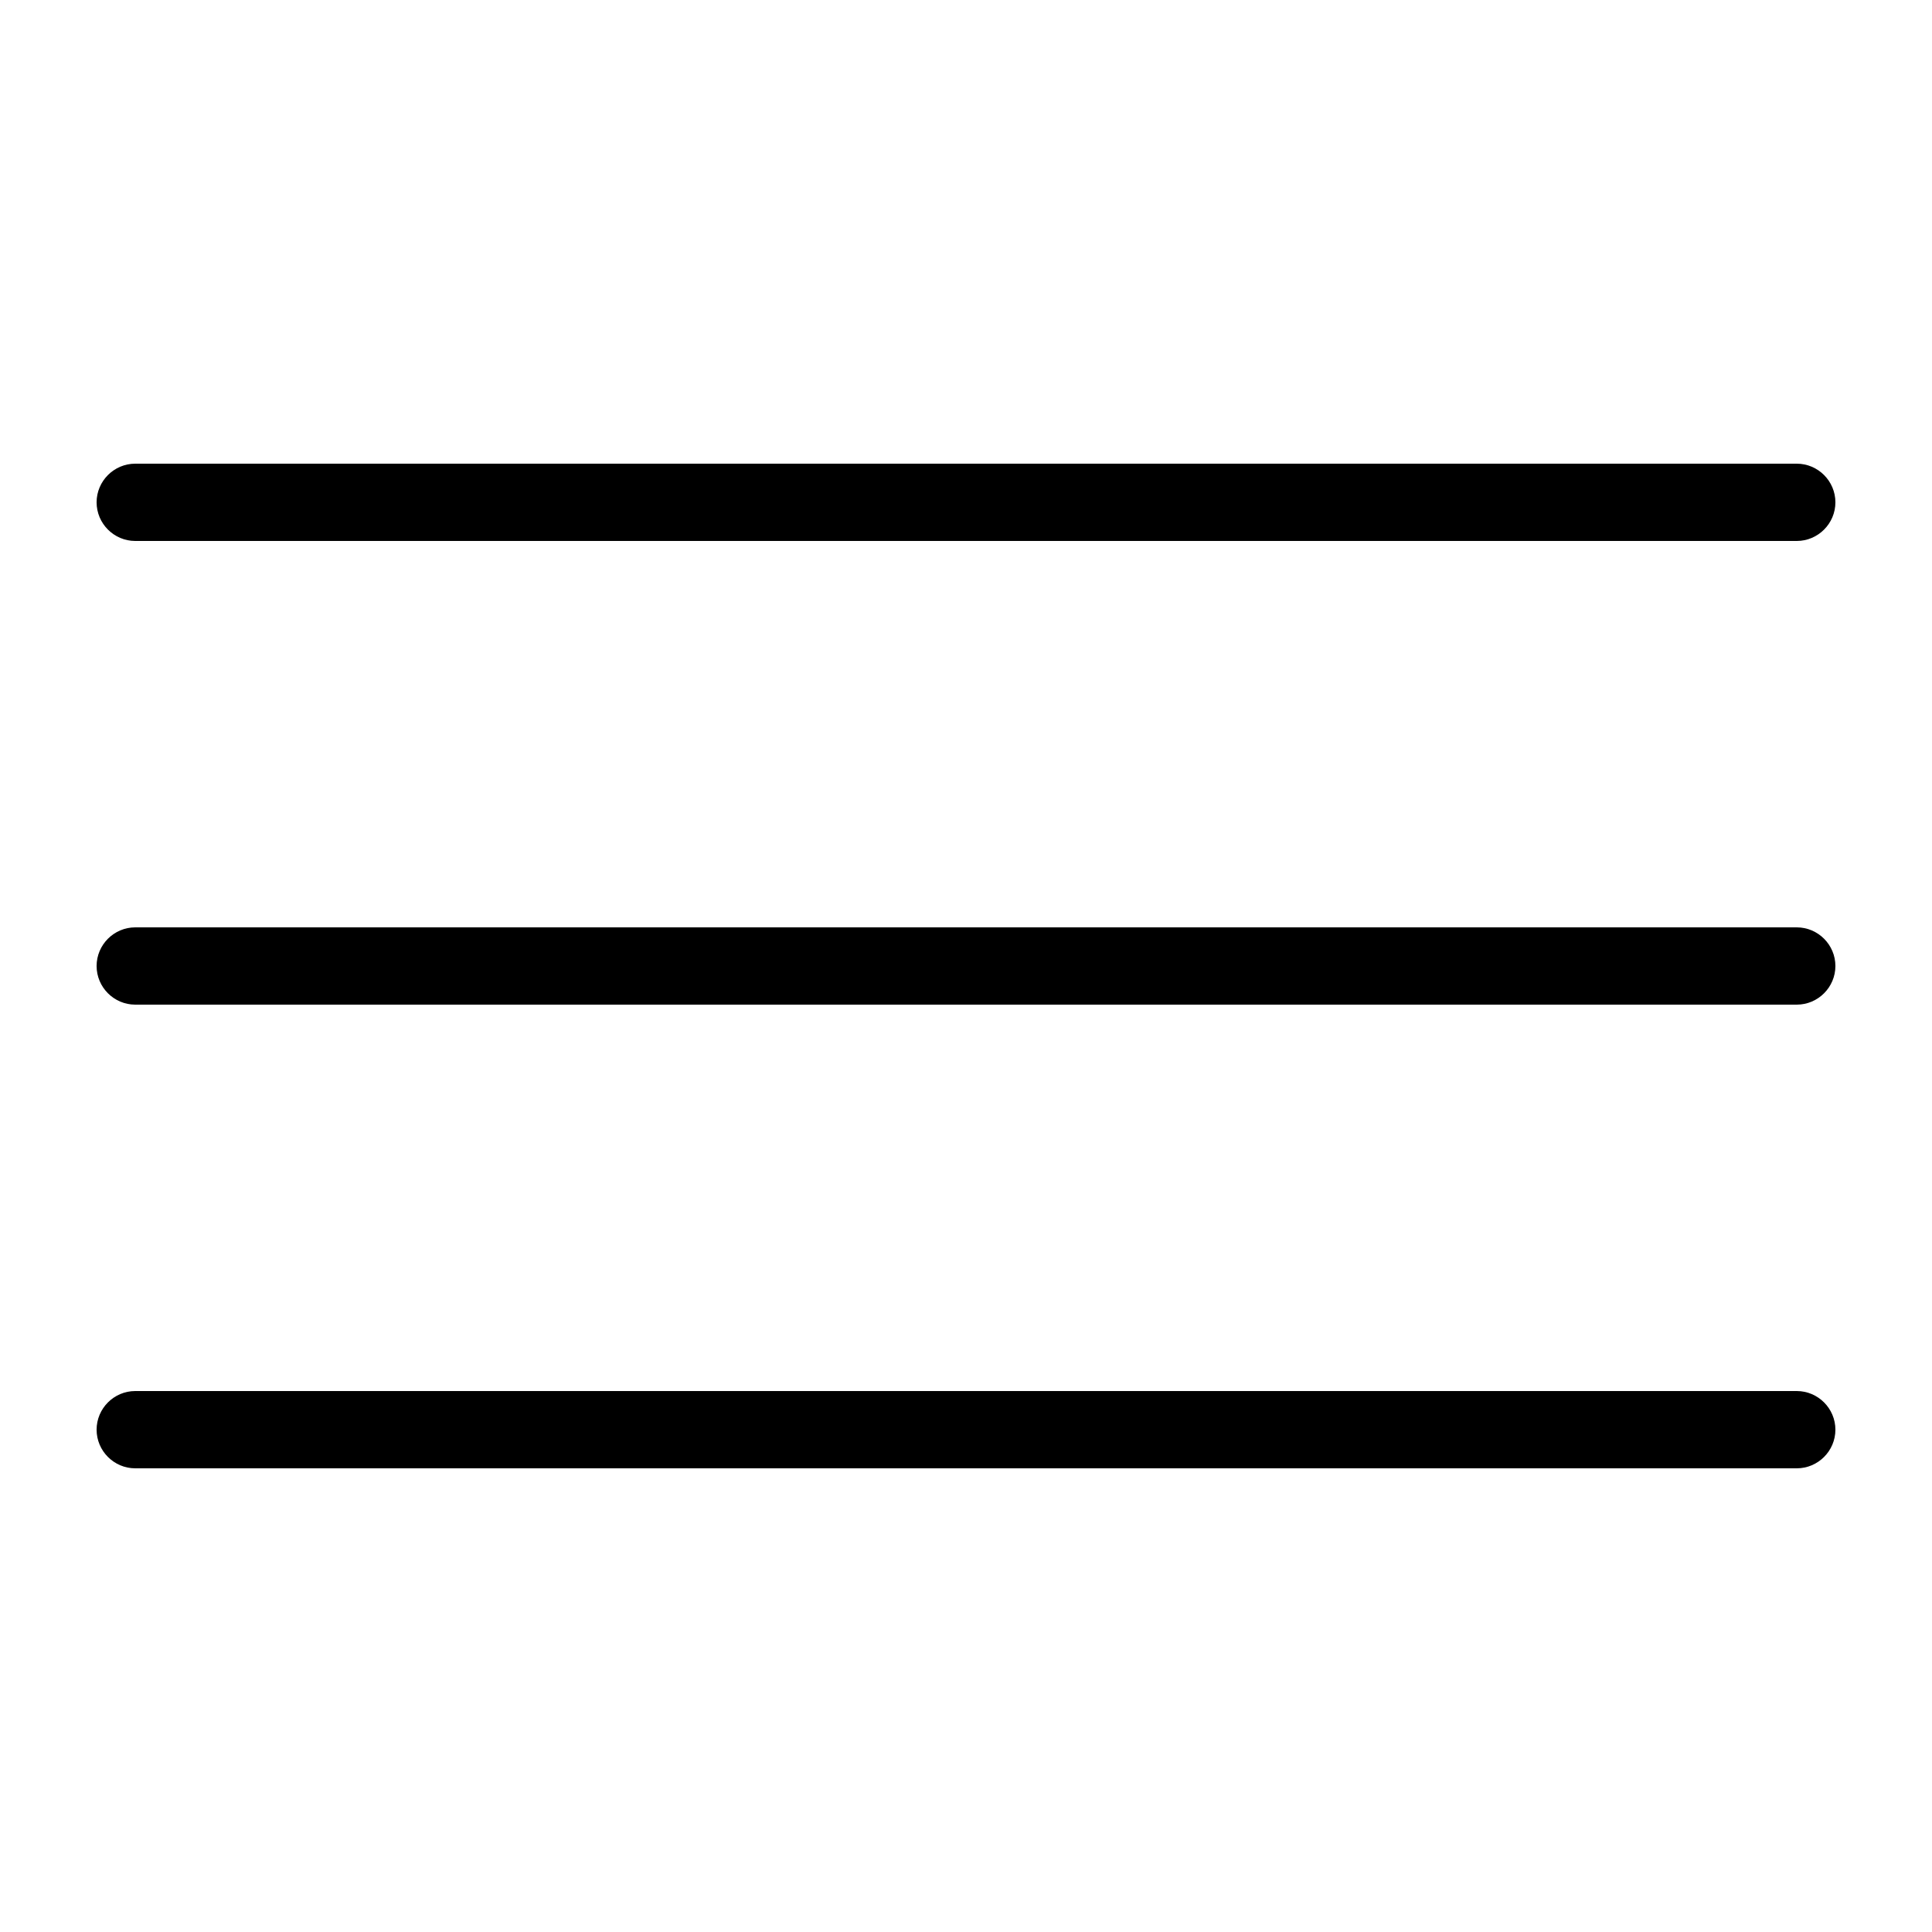
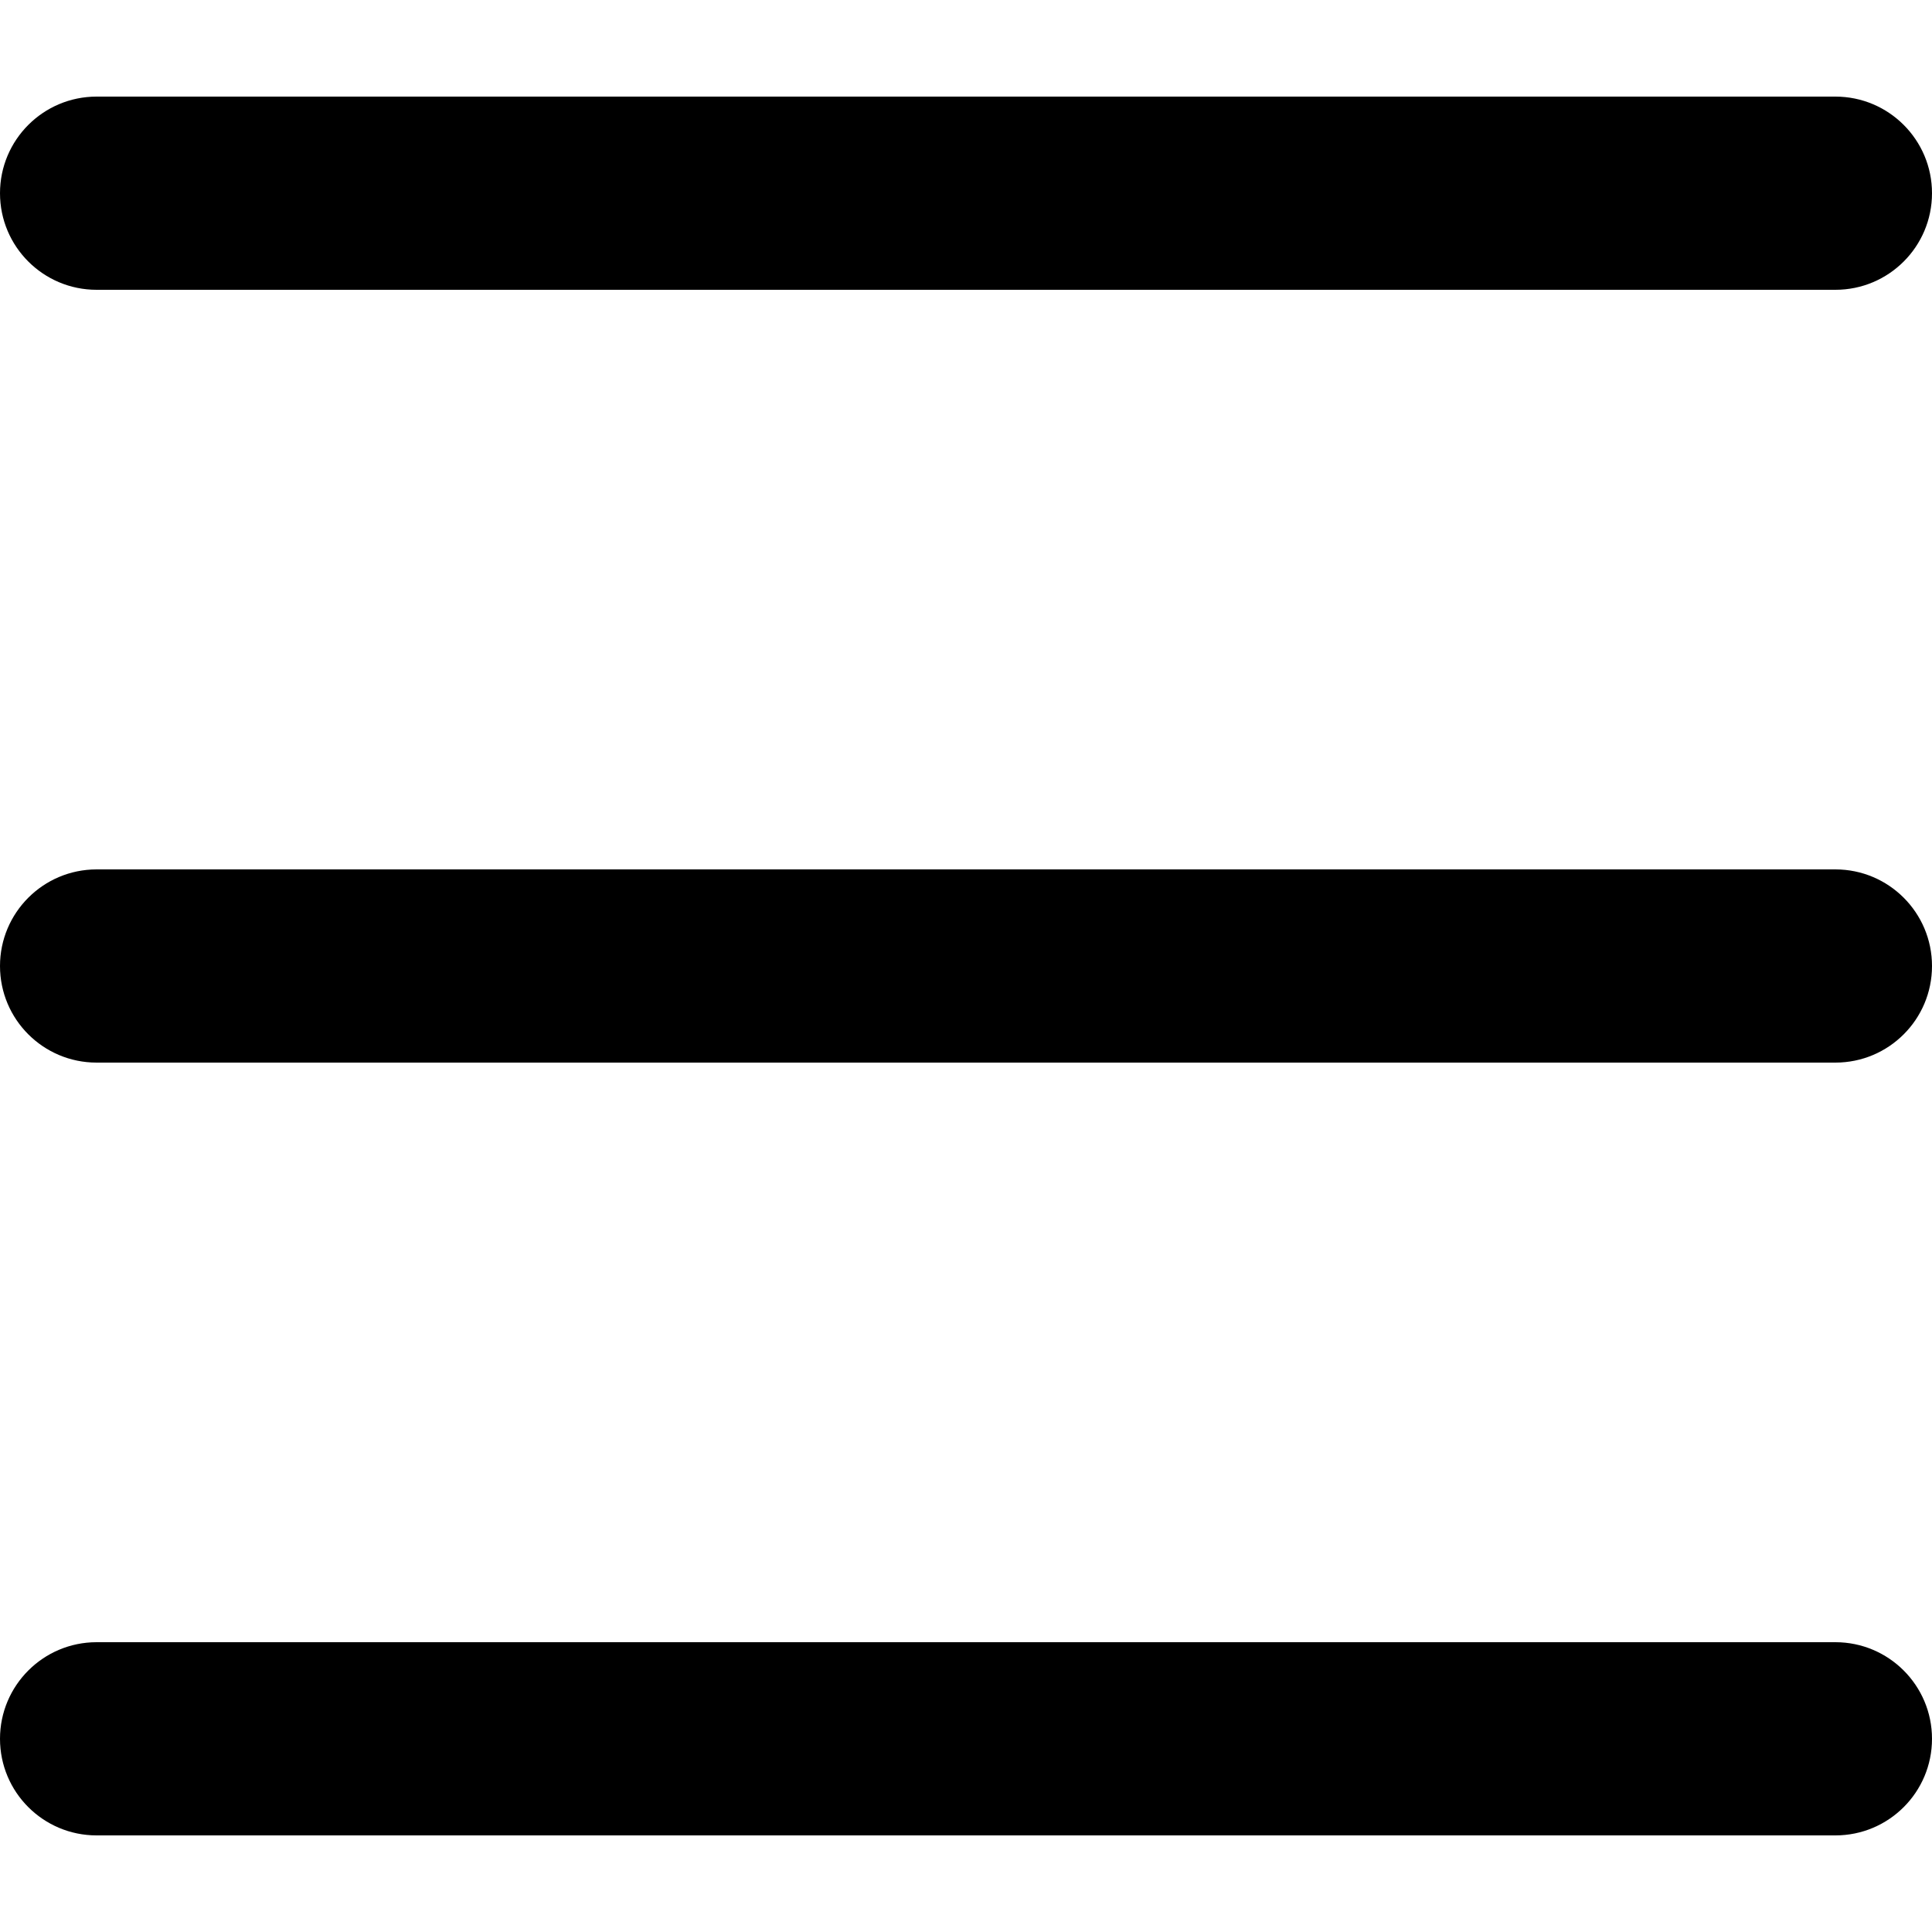
- <svg xmlns="http://www.w3.org/2000/svg" class="svg-icon" style="width: 1em; height: 1em;vertical-align: middle;fill: currentColor;overflow: hidden;" viewBox="0 0 1024 1024" version="1.1">
-   <path d="M972.8 512c0 11.264-9.216 20.48-20.48 20.48H71.68c-11.264 0-20.48-9.216-20.48-20.48s9.216-20.48 20.48-20.48h880.64c11.264 0 20.48 9.216 20.48 20.48zM71.68 286.72h880.64c11.264 0 20.48-9.216 20.48-20.48s-9.216-20.48-20.48-20.48H71.68c-11.264 0-20.48 9.216-20.48 20.48s9.216 20.48 20.48 20.48z m880.64 450.56H71.68c-11.264 0-20.48 9.216-20.48 20.48s9.216 20.48 20.48 20.48h880.64c11.264 0 20.48-9.216 20.48-20.48s-9.216-20.48-20.48-20.48z" />
+ <svg xmlns="http://www.w3.org/2000/svg" width="800px" height="800px" viewBox="0 -1 20 20" version="1.1">
+   <defs>
+ 
+ </defs>
+   <g id="Page-1" stroke="none" stroke-width="1" fill="" fill-rule="evenodd">
+     <g id="Icon-Set" transform="translate(-210, -887)" fill="">
+       <path d="M229,895 L211,895 C210.448,895 210,895.448 210,896 C210,896.553 210.448,897 211,897 L229,897 C229.552,897 230,896.553 230,896 C230,895.448 229.552,895 229,895 L229,895 Z M229,903 L211,903 C210.448,903 210,903.448 210,904 C210,904.553 210.448,905 211,905 L229,905 C229.552,905 230,904.553 230,904 C230,903.448 229.552,903 229,903 L229,903 Z M211,889 L229,889 C229.552,889 230,888.553 230,888 C230,887.448 229.552,887 229,887 L211,887 C210.448,887 210,887.448 210,888 C210,888.553 210.448,889 211,889 L211,889 Z" id="hamburger">
+ 
+ </path>
+     </g>
+   </g>
</svg>
